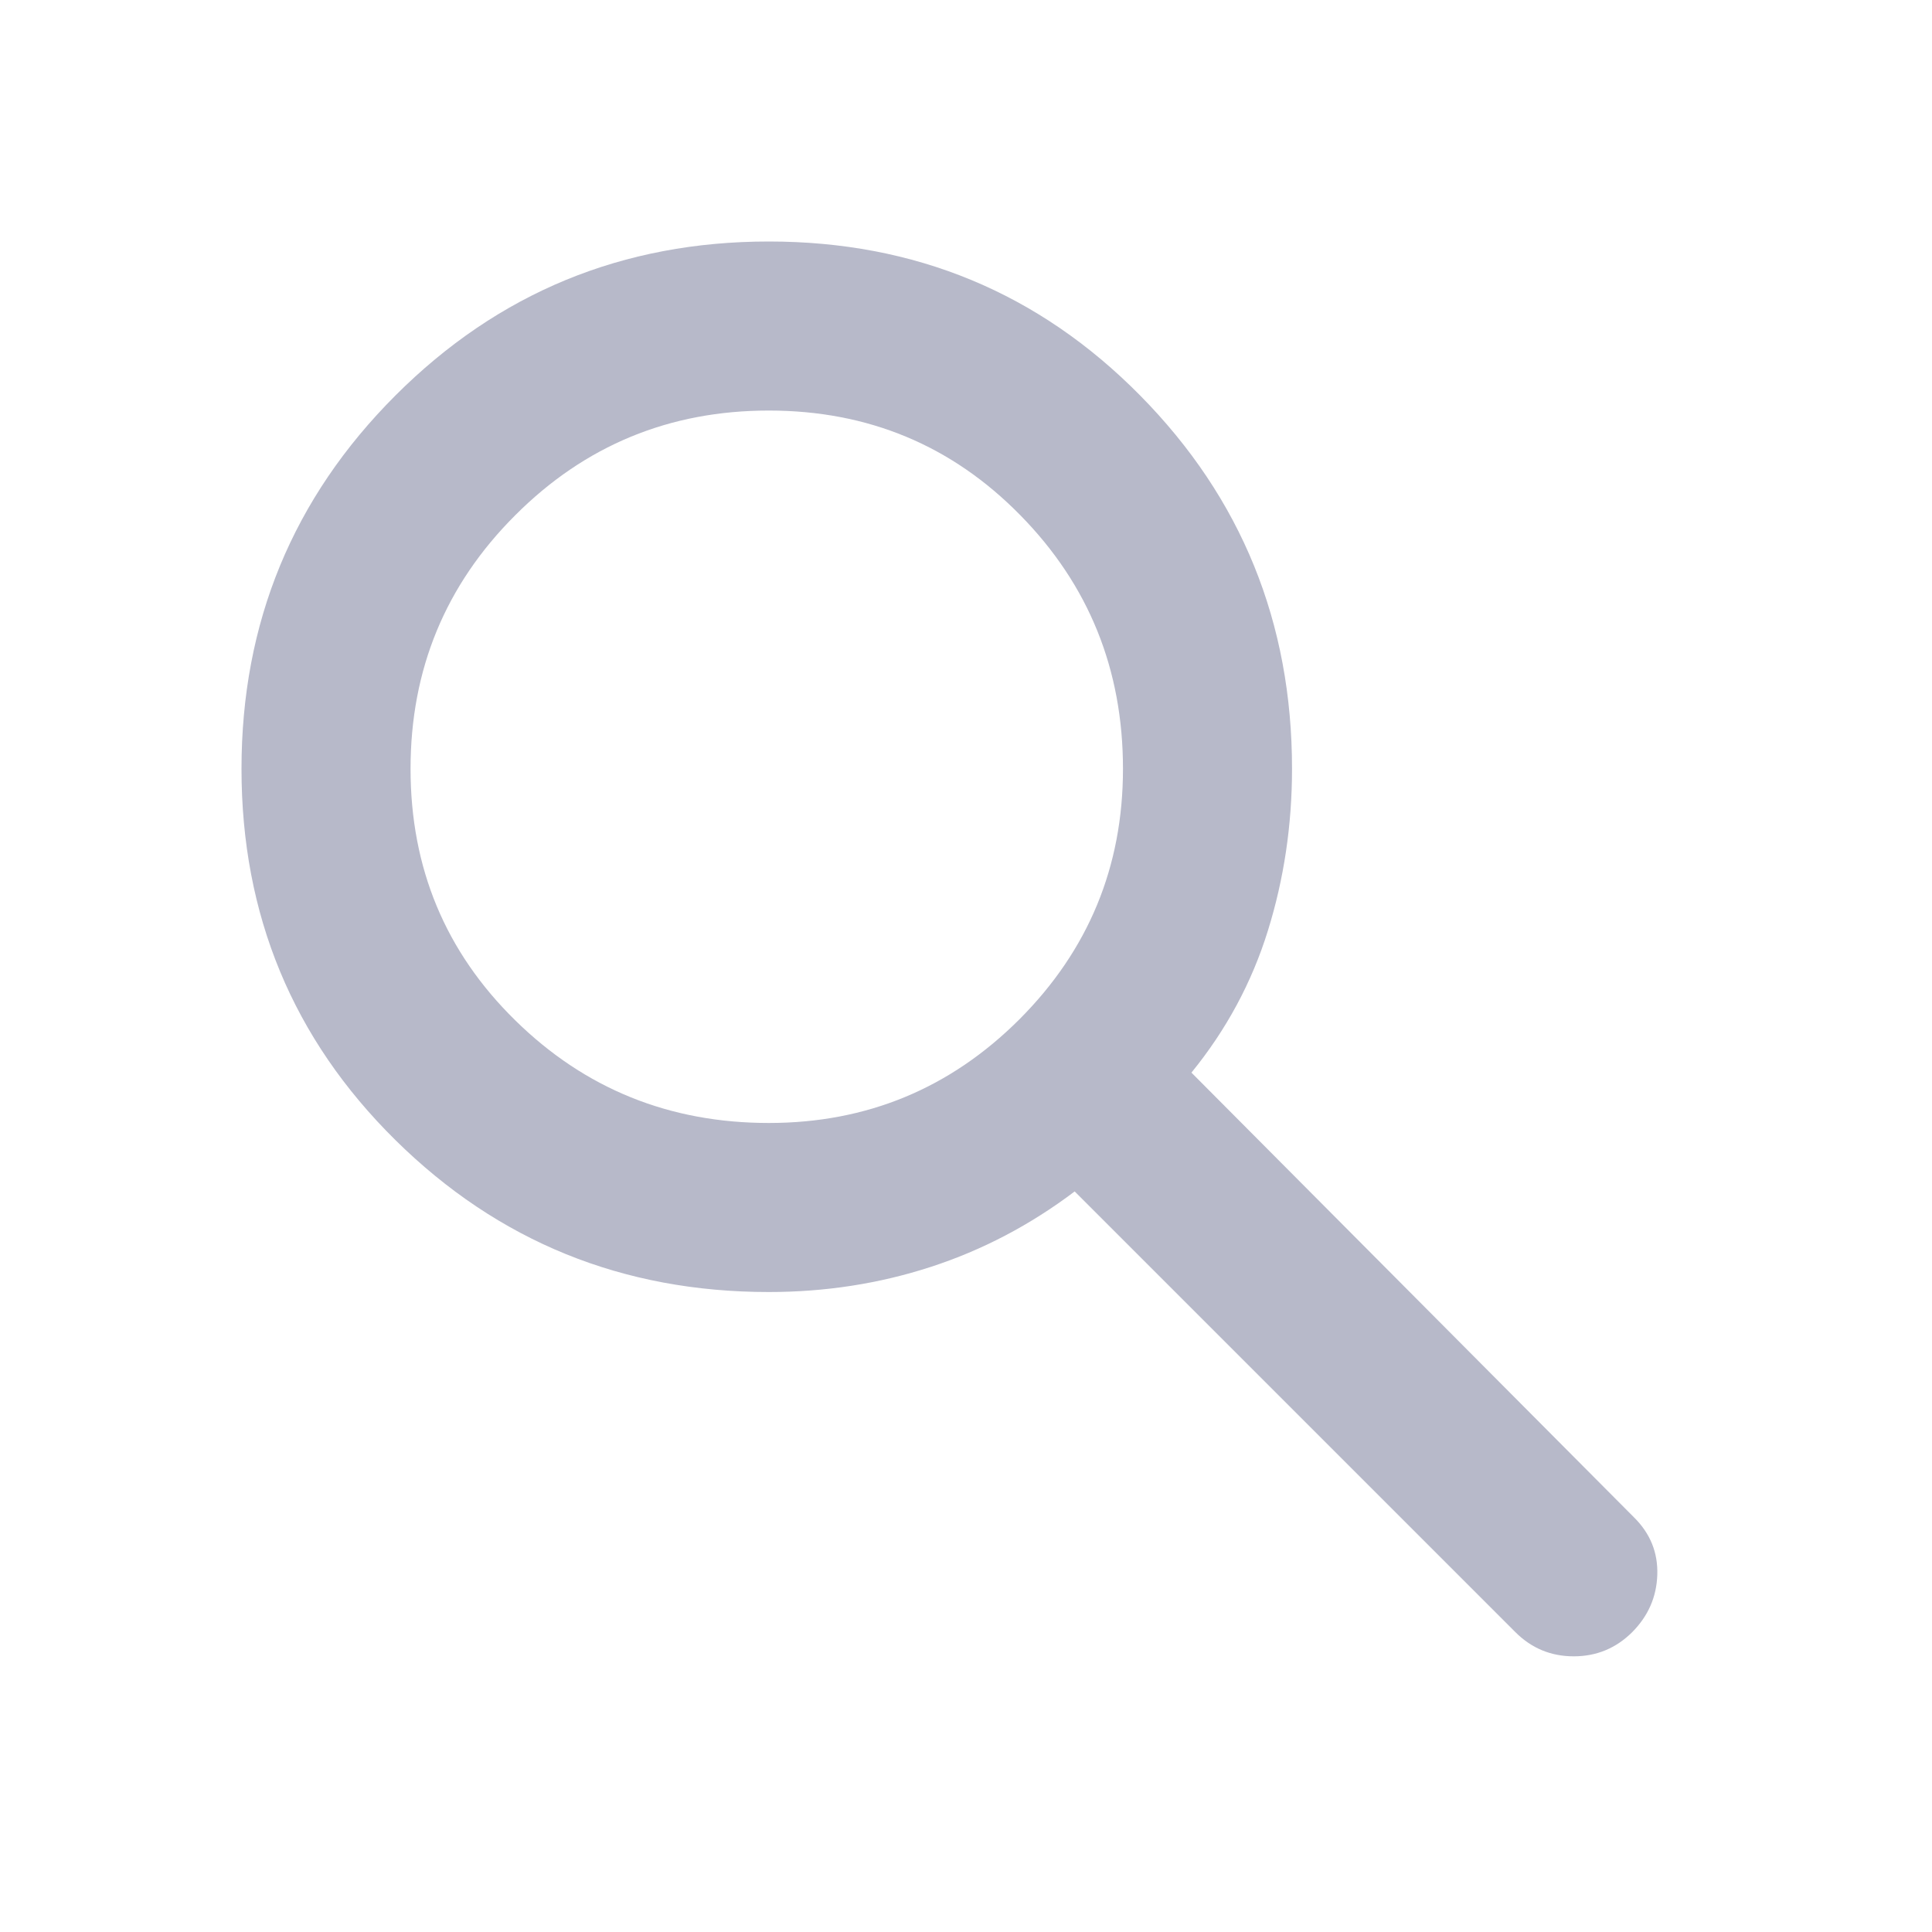
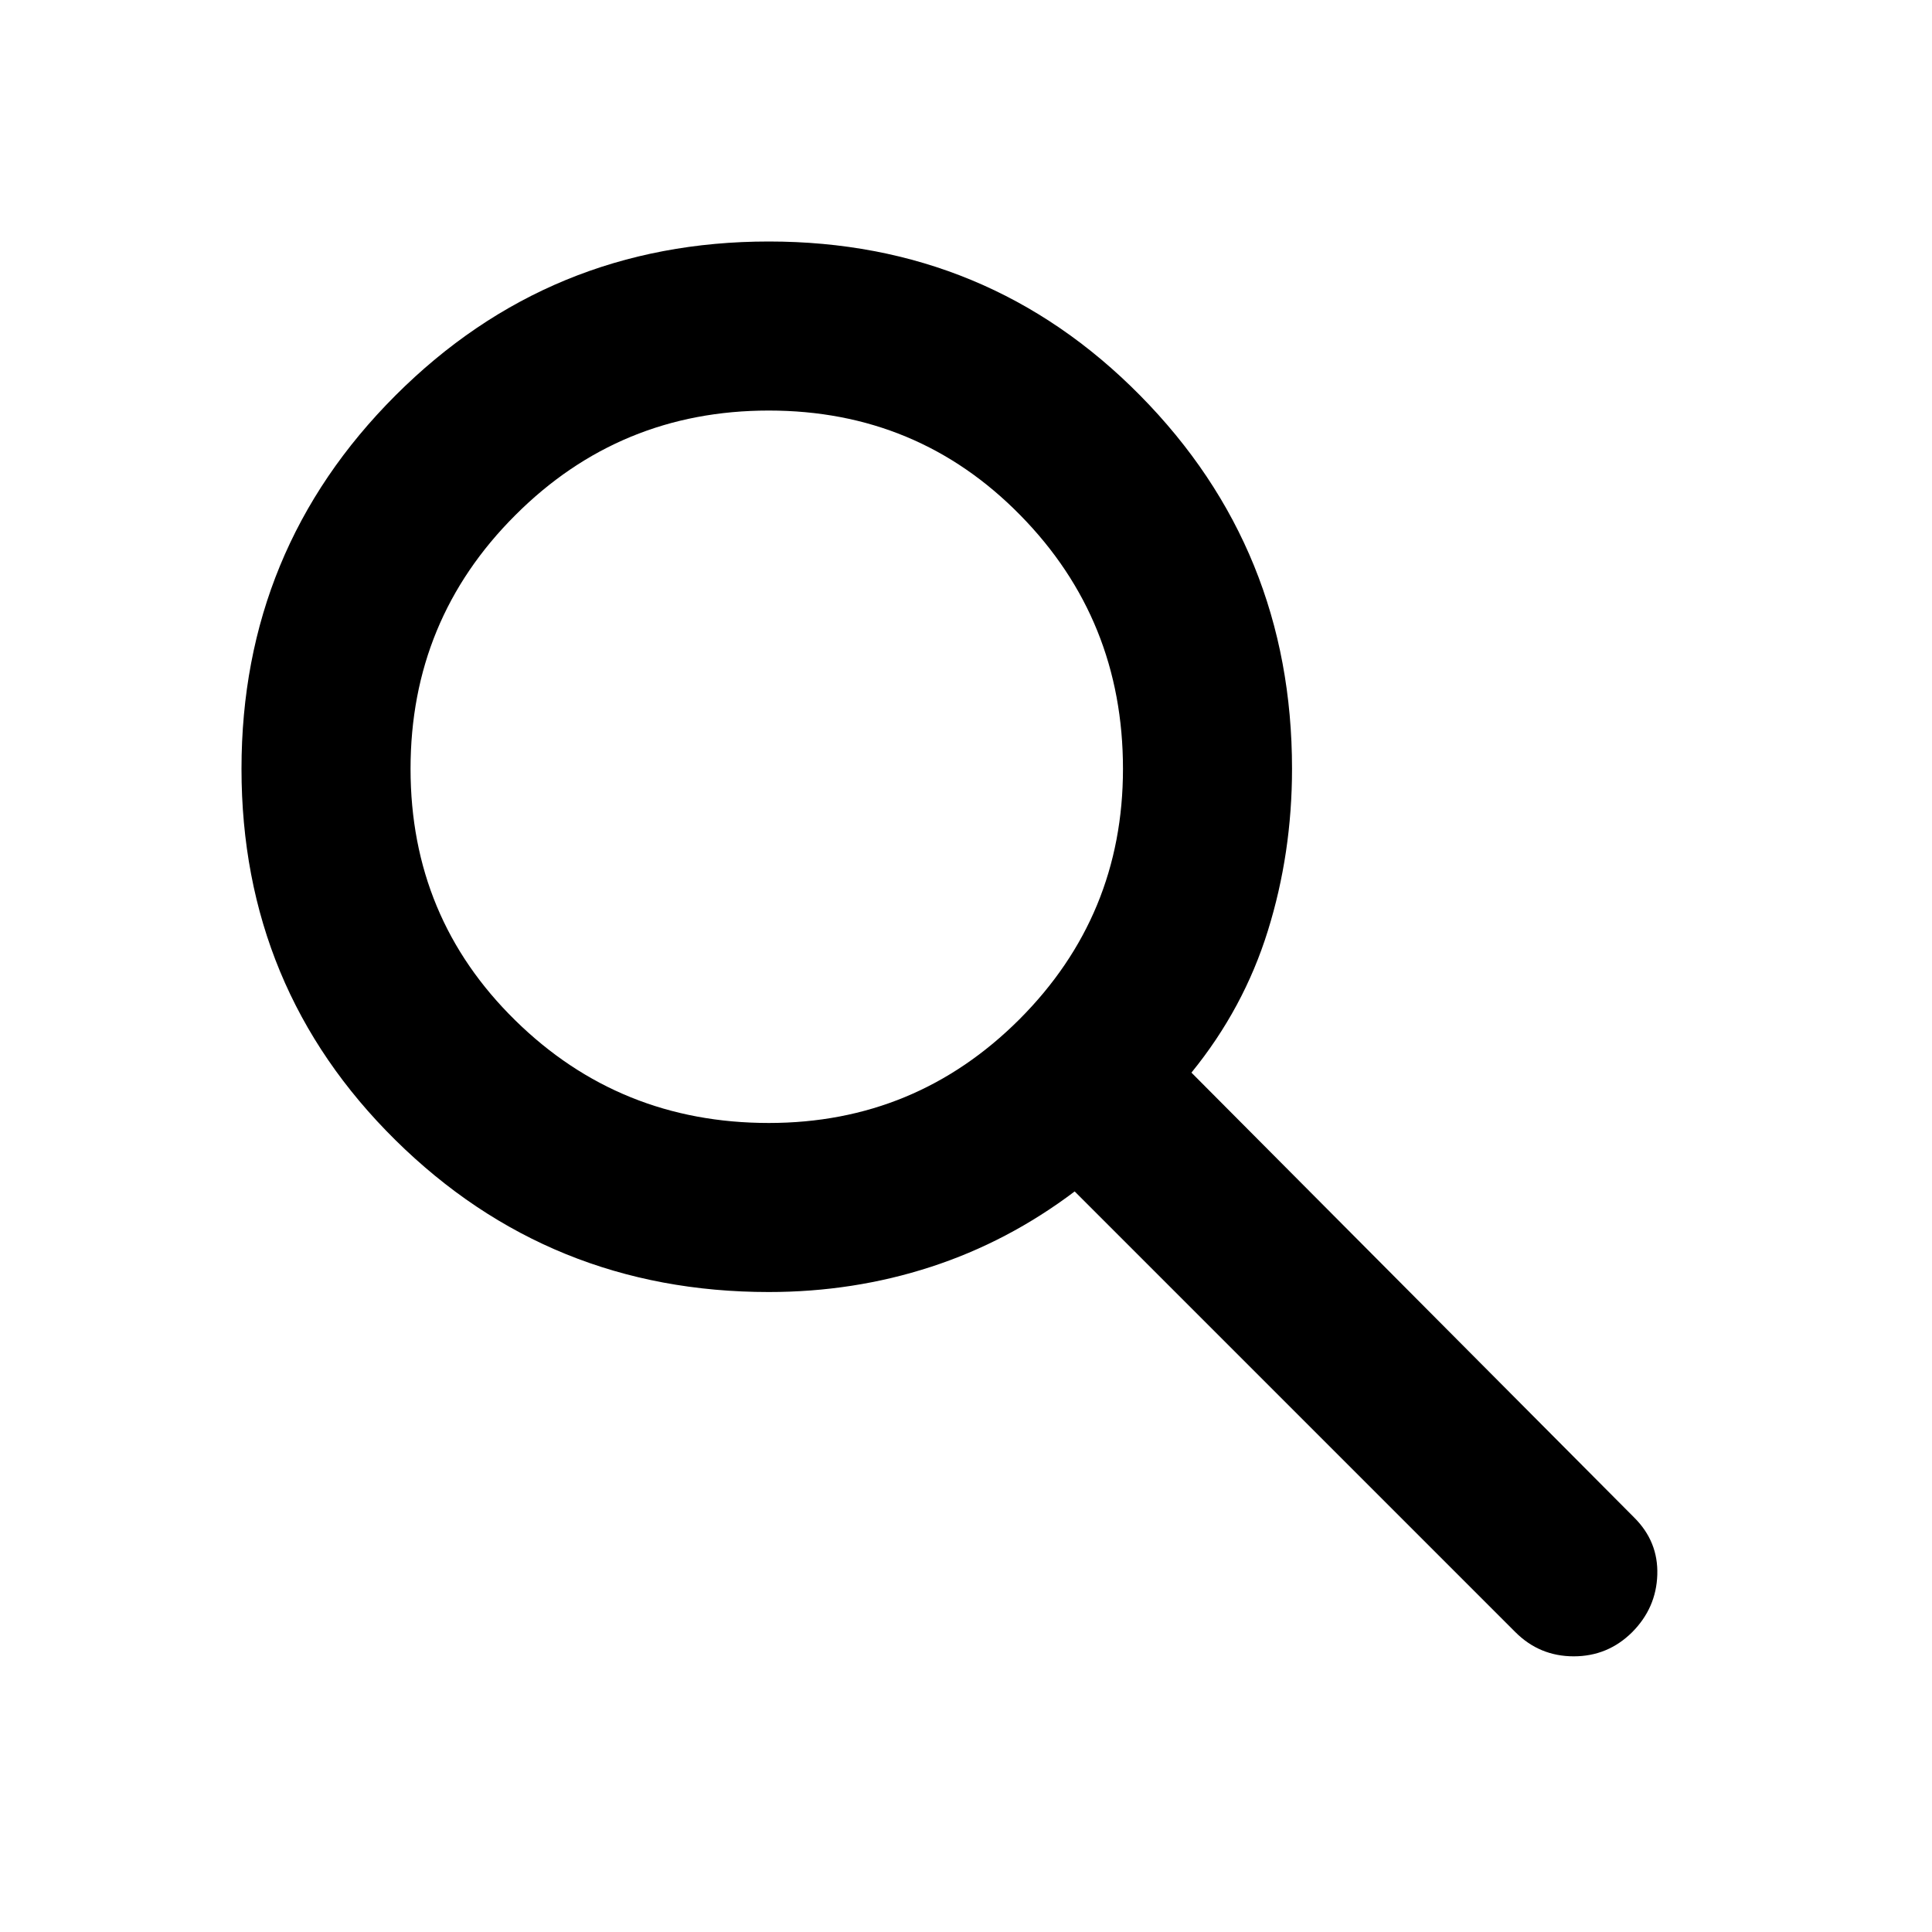
- <svg xmlns="http://www.w3.org/2000/svg" width="16" height="16" viewBox="0 0 16 16" fill="none">
+ <svg xmlns="http://www.w3.org/2000/svg" width="100%" height="100%" viewBox="0 0 16 16" fill="none">
  <mask id="mask0_559_6324" style="mask-type:alpha" maskUnits="userSpaceOnUse" x="0" y="0" width="16" height="16">
    <rect width="16" height="16" fill="#D9D9D9" />
  </mask>
  <g mask="url(#mask0_559_6324)">
-     <path d="M12.55 13.517L8.9 9.867C8.533 10.144 8.136 10.353 7.708 10.492C7.281 10.631 6.833 10.7 6.367 10.7C5.156 10.7 4.125 10.281 3.275 9.442C2.425 8.603 2 7.578 2 6.367C2 5.156 2.425 4.125 3.275 3.275C4.125 2.425 5.156 2 6.367 2C7.578 2 8.603 2.425 9.442 3.275C10.281 4.125 10.7 5.156 10.7 6.367C10.7 6.833 10.633 7.281 10.5 7.708C10.367 8.136 10.156 8.528 9.867 8.883L13.533 12.567C13.667 12.7 13.731 12.858 13.725 13.042C13.719 13.225 13.65 13.383 13.517 13.517C13.383 13.65 13.222 13.717 13.033 13.717C12.844 13.717 12.683 13.65 12.55 13.517ZM6.367 9.3C7.178 9.3 7.869 9.014 8.442 8.442C9.014 7.869 9.3 7.178 9.3 6.367C9.3 5.544 9.017 4.844 8.45 4.267C7.883 3.689 7.189 3.4 6.367 3.4C5.544 3.4 4.844 3.689 4.267 4.267C3.689 4.844 3.4 5.544 3.4 6.367C3.4 7.189 3.689 7.883 4.267 8.45C4.844 9.017 5.544 9.3 6.367 9.3Z" fill="#B7B9C9" />
+     <path d="M12.55 13.517L8.9 9.867C8.533 10.144 8.136 10.353 7.708 10.492C7.281 10.631 6.833 10.7 6.367 10.7C5.156 10.7 4.125 10.281 3.275 9.442C2.425 8.603 2 7.578 2 6.367C2 5.156 2.425 4.125 3.275 3.275C4.125 2.425 5.156 2 6.367 2C7.578 2 8.603 2.425 9.442 3.275C10.281 4.125 10.7 5.156 10.7 6.367C10.7 6.833 10.633 7.281 10.5 7.708C10.367 8.136 10.156 8.528 9.867 8.883L13.533 12.567C13.667 12.7 13.731 12.858 13.725 13.042C13.719 13.225 13.65 13.383 13.517 13.517C13.383 13.65 13.222 13.717 13.033 13.717C12.844 13.717 12.683 13.65 12.55 13.517ZM6.367 9.3C7.178 9.3 7.869 9.014 8.442 8.442C9.014 7.869 9.3 7.178 9.3 6.367C9.3 5.544 9.017 4.844 8.45 4.267C7.883 3.689 7.189 3.4 6.367 3.4C5.544 3.4 4.844 3.689 4.267 4.267C3.689 4.844 3.4 5.544 3.4 6.367C3.4 7.189 3.689 7.883 4.267 8.45C4.844 9.017 5.544 9.3 6.367 9.3Z" fill="currentColor" />
  </g>
</svg>
